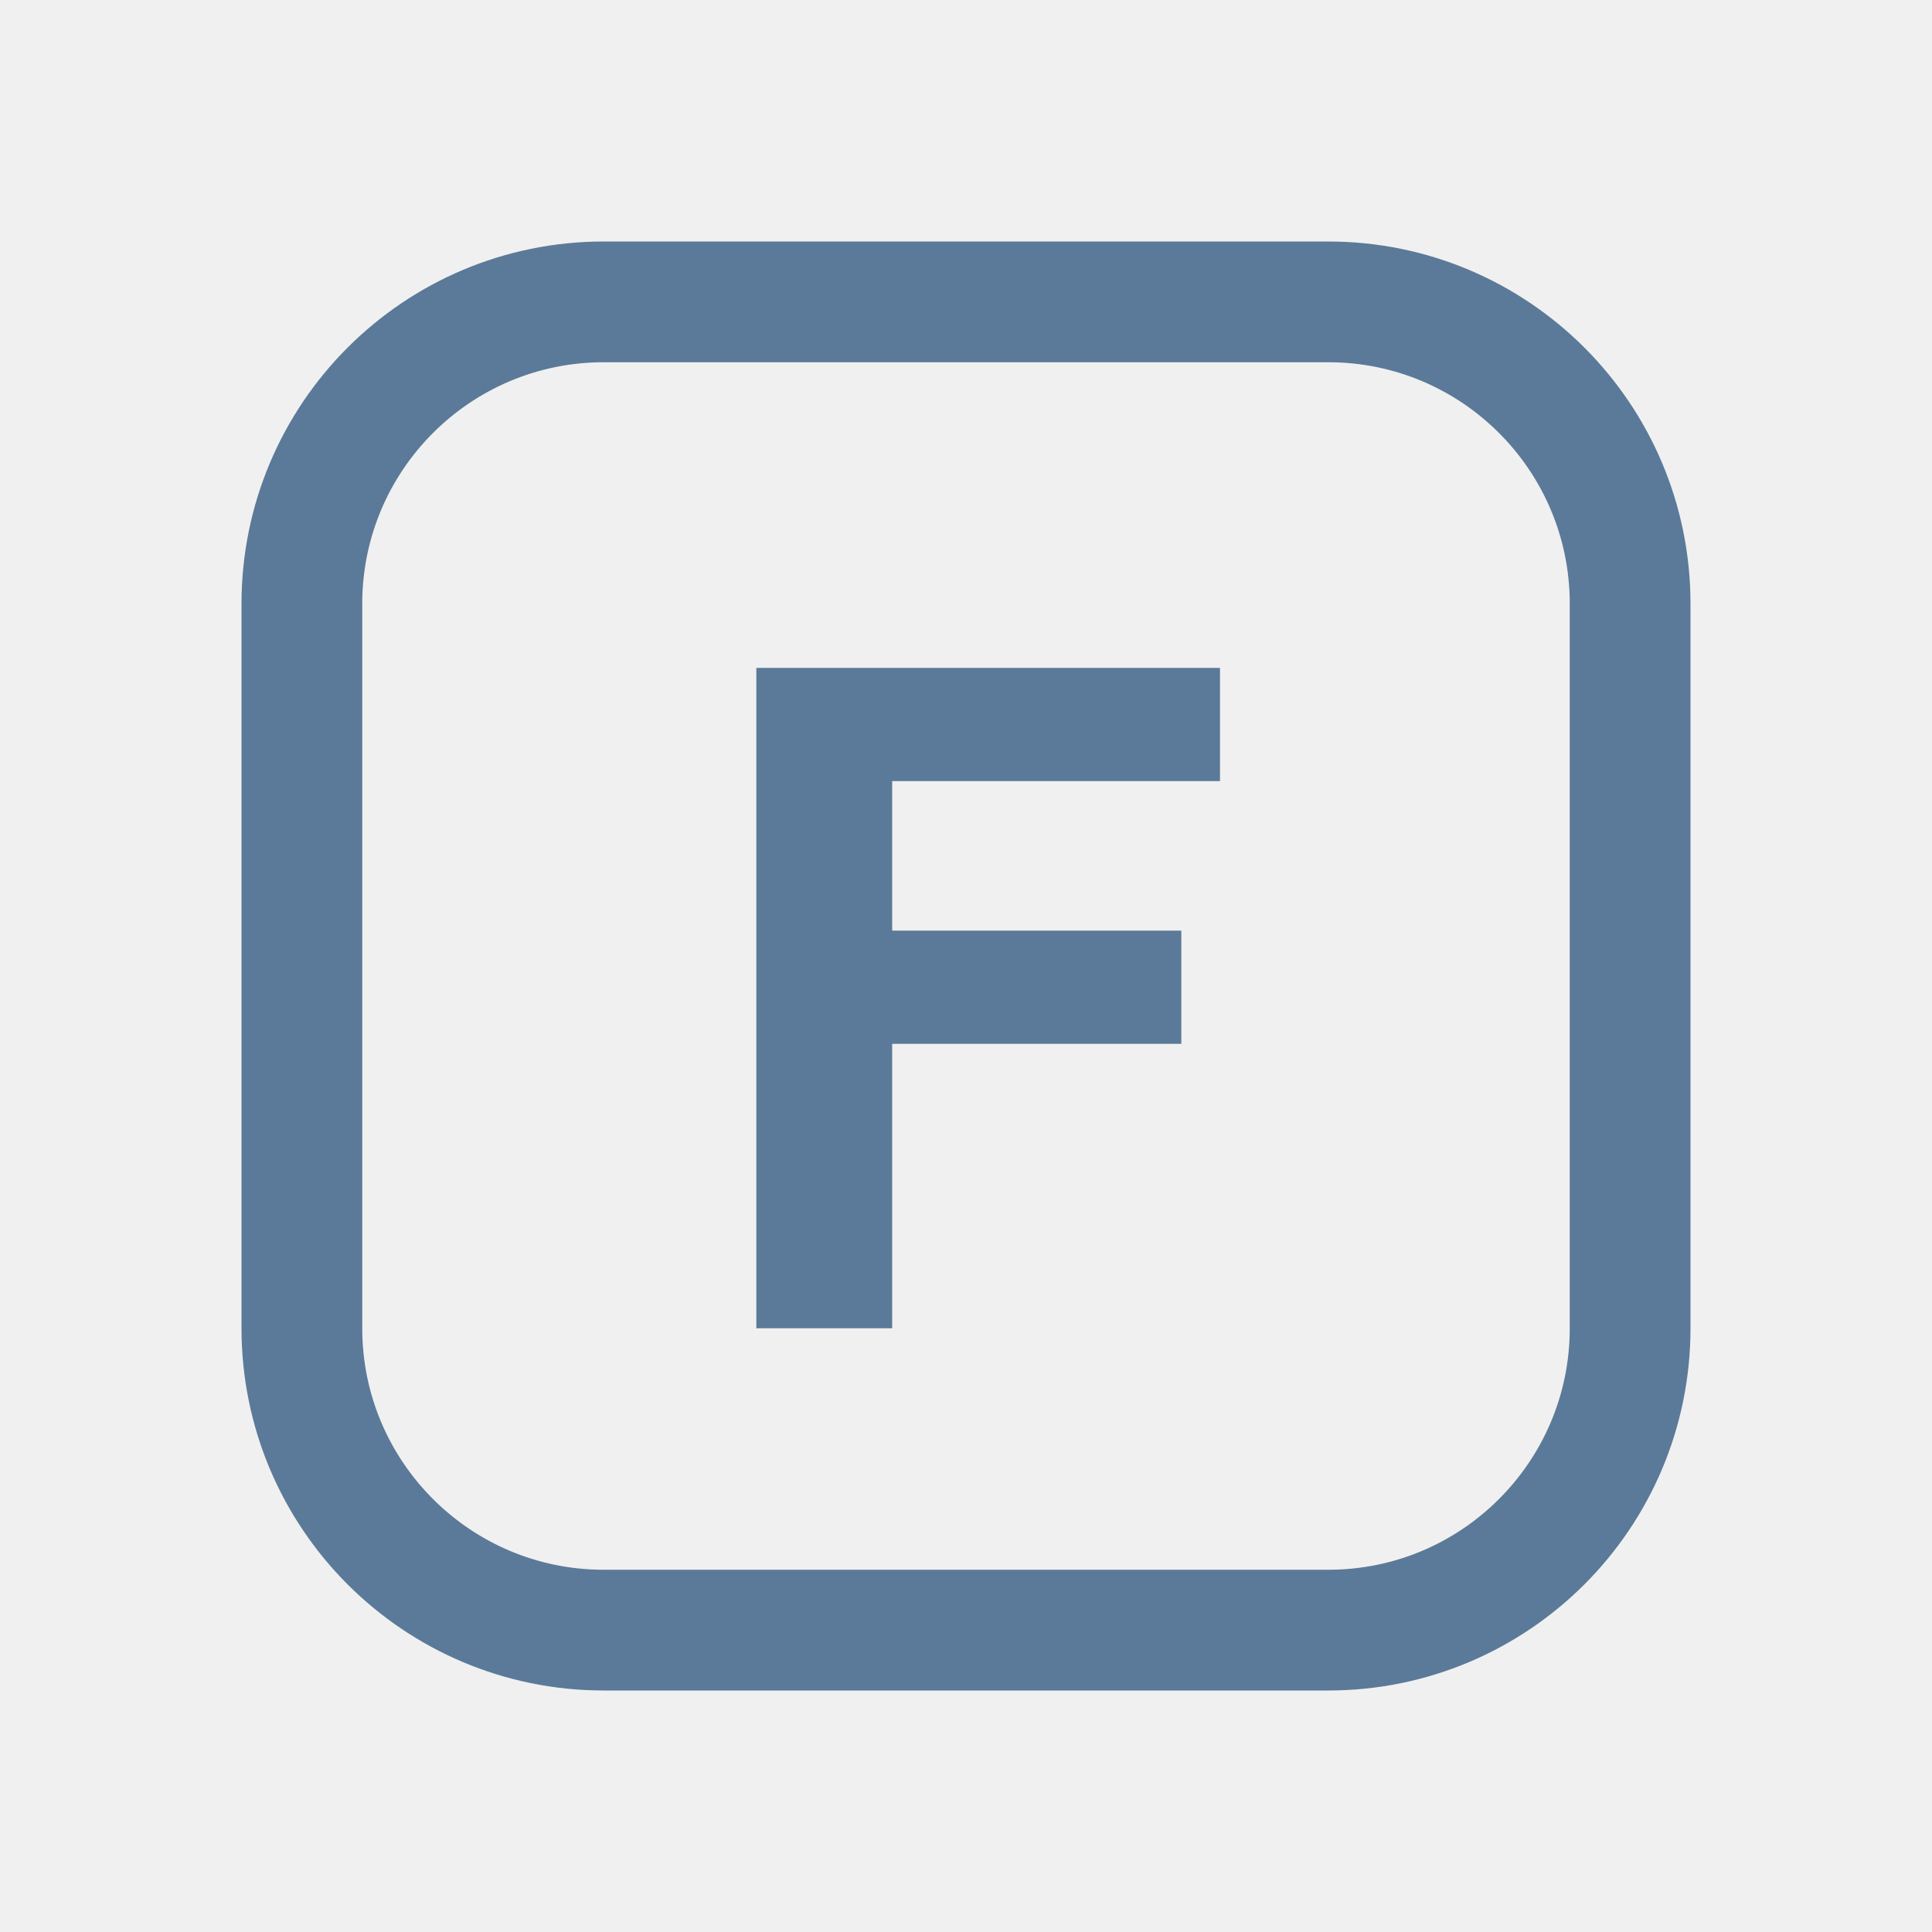
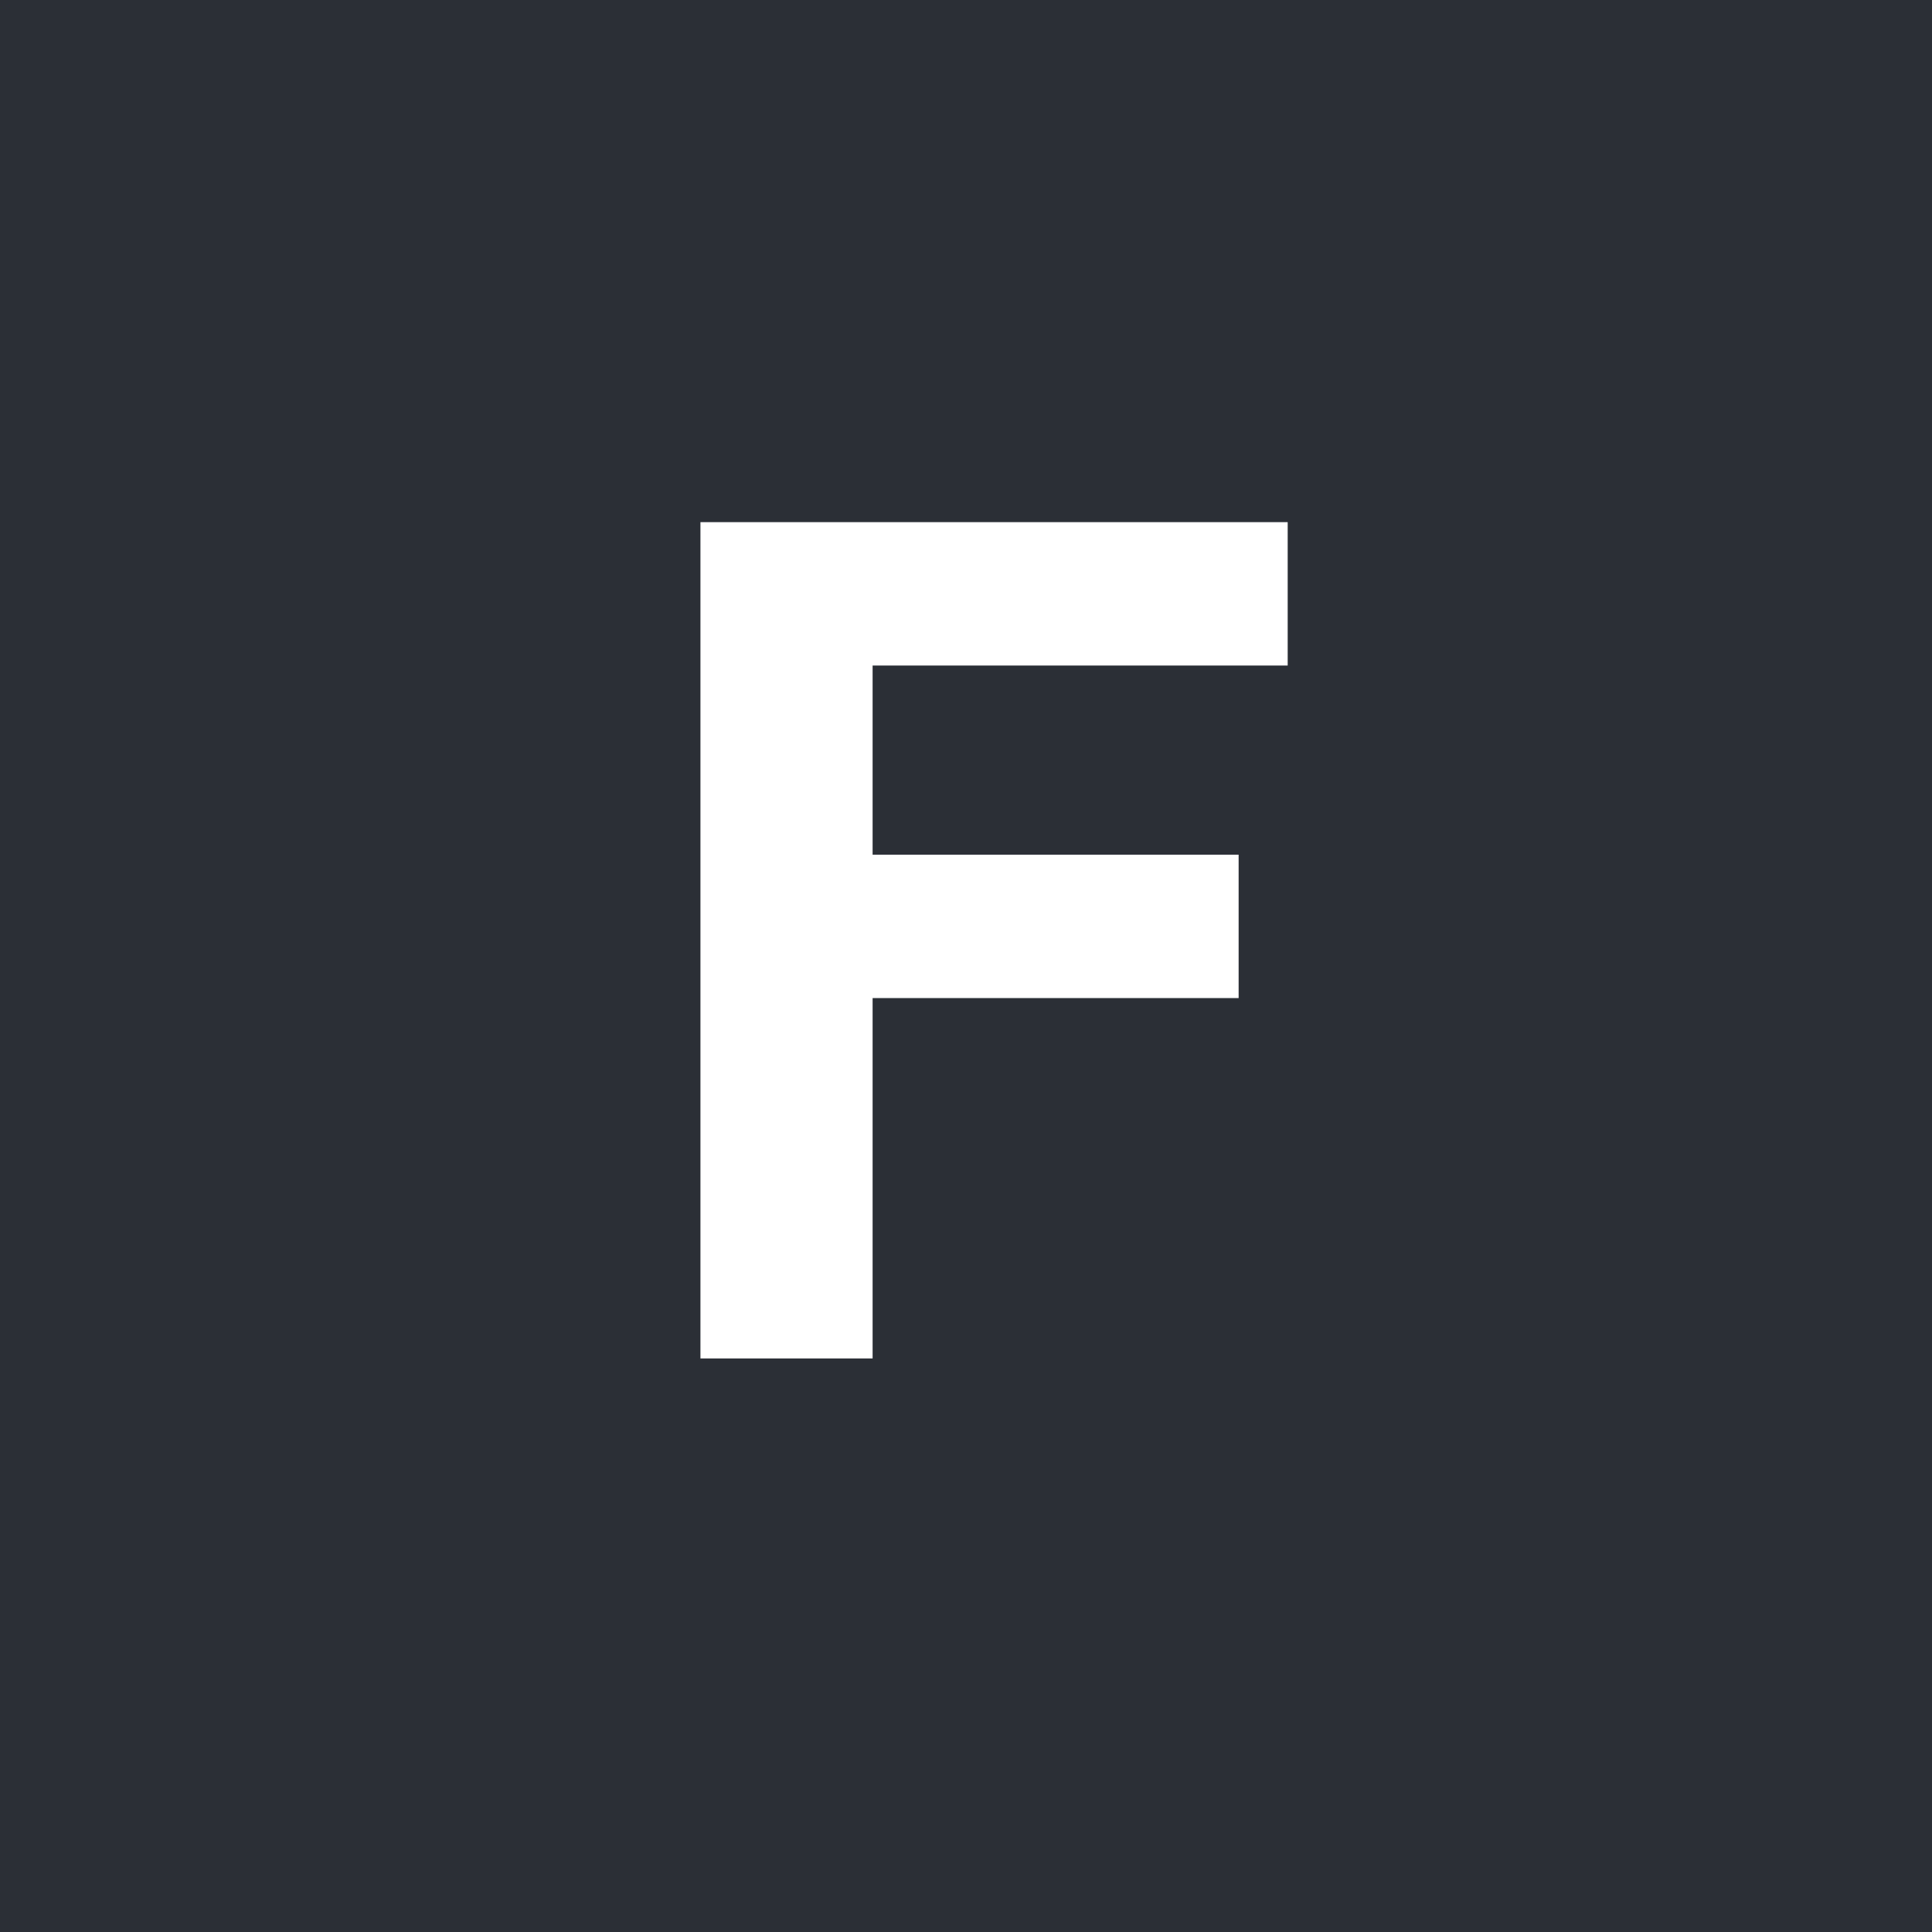
- <svg xmlns="http://www.w3.org/2000/svg" viewBox="0 0 64 64" fill="none" role="img" aria-label="Foundations IT">
-   <rect x="10" y="10" width="44" height="44" rx="10" stroke="#5b7a99" stroke-width="4" />
-   <text x="32" y="44" text-anchor="middle" font-family="'Arial Black', Helvetica, Arial, sans-serif" font-size="30" font-weight="900" fill="#5b7a99">F</text>
+ <svg xmlns="http://www.w3.org/2000/svg" viewBox="0 0 64 64" role="img" aria-label="Foundations IT">
+   <rect width="64" height="64" fill="#2b2f36" />
+   <text x="32" y="45" text-anchor="middle" font-family="'Arial Black', Helvetica, Arial, sans-serif" font-size="38" font-weight="900" fill="#ffffff">F</text>
</svg>
